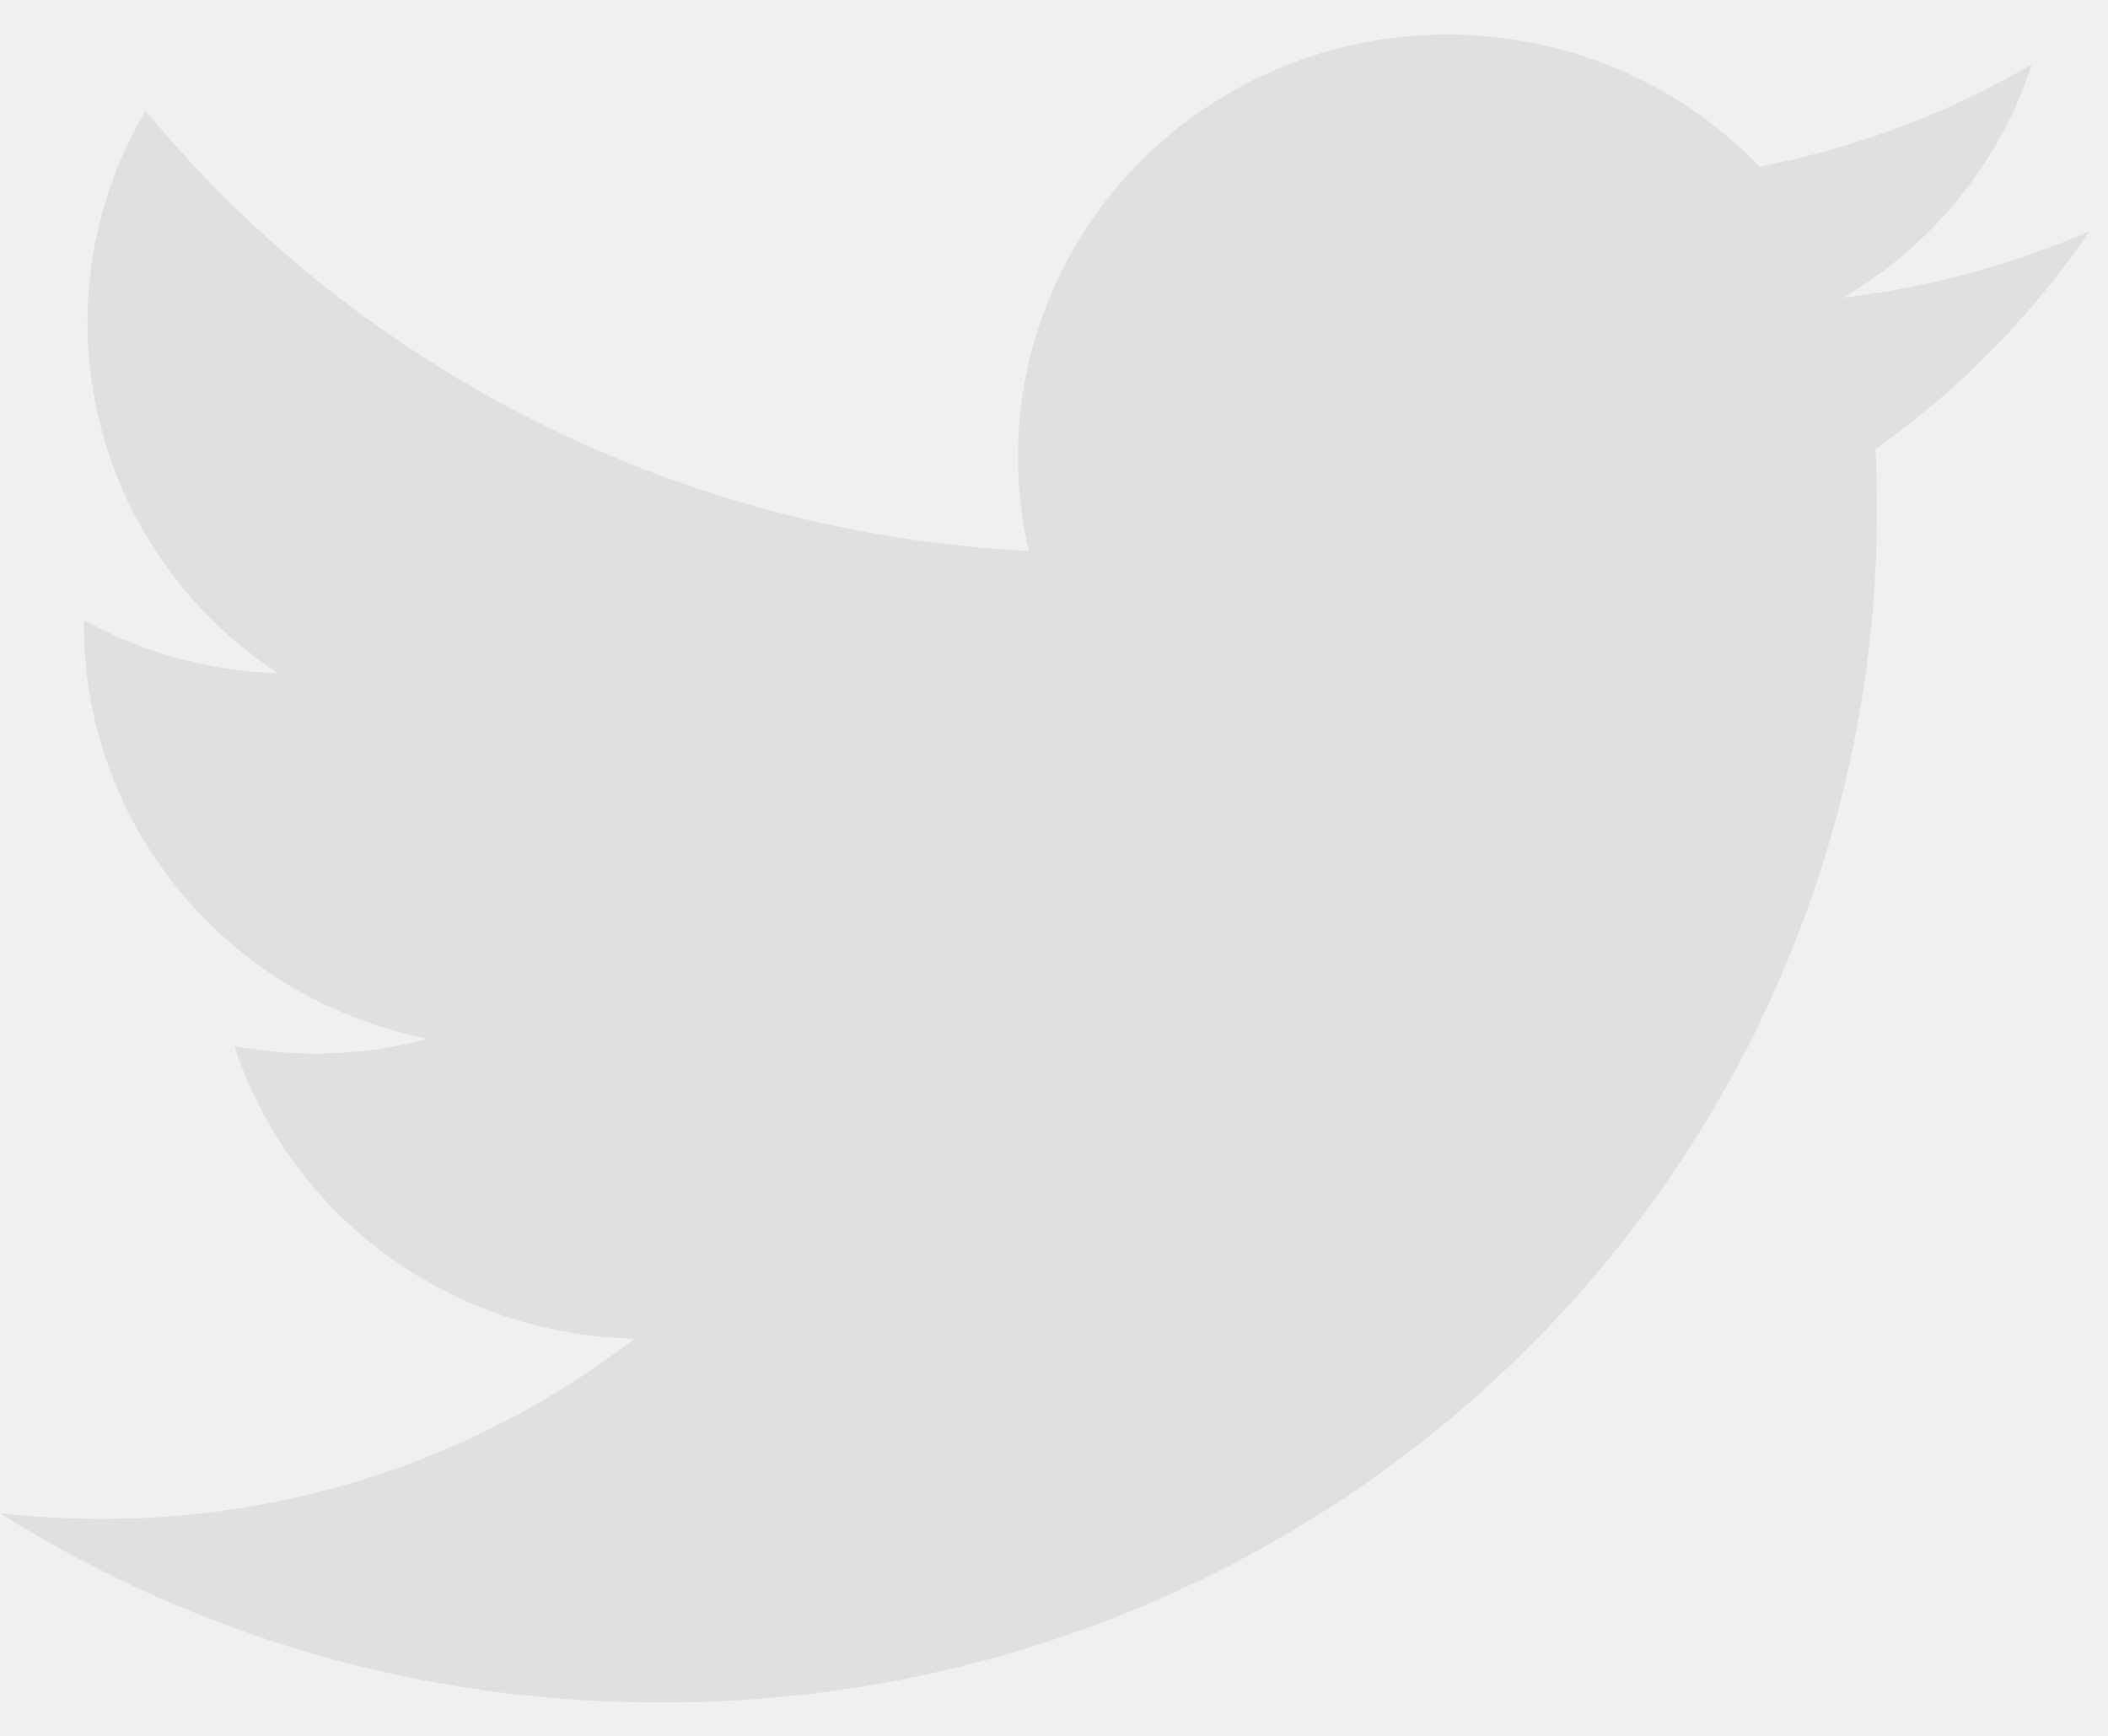
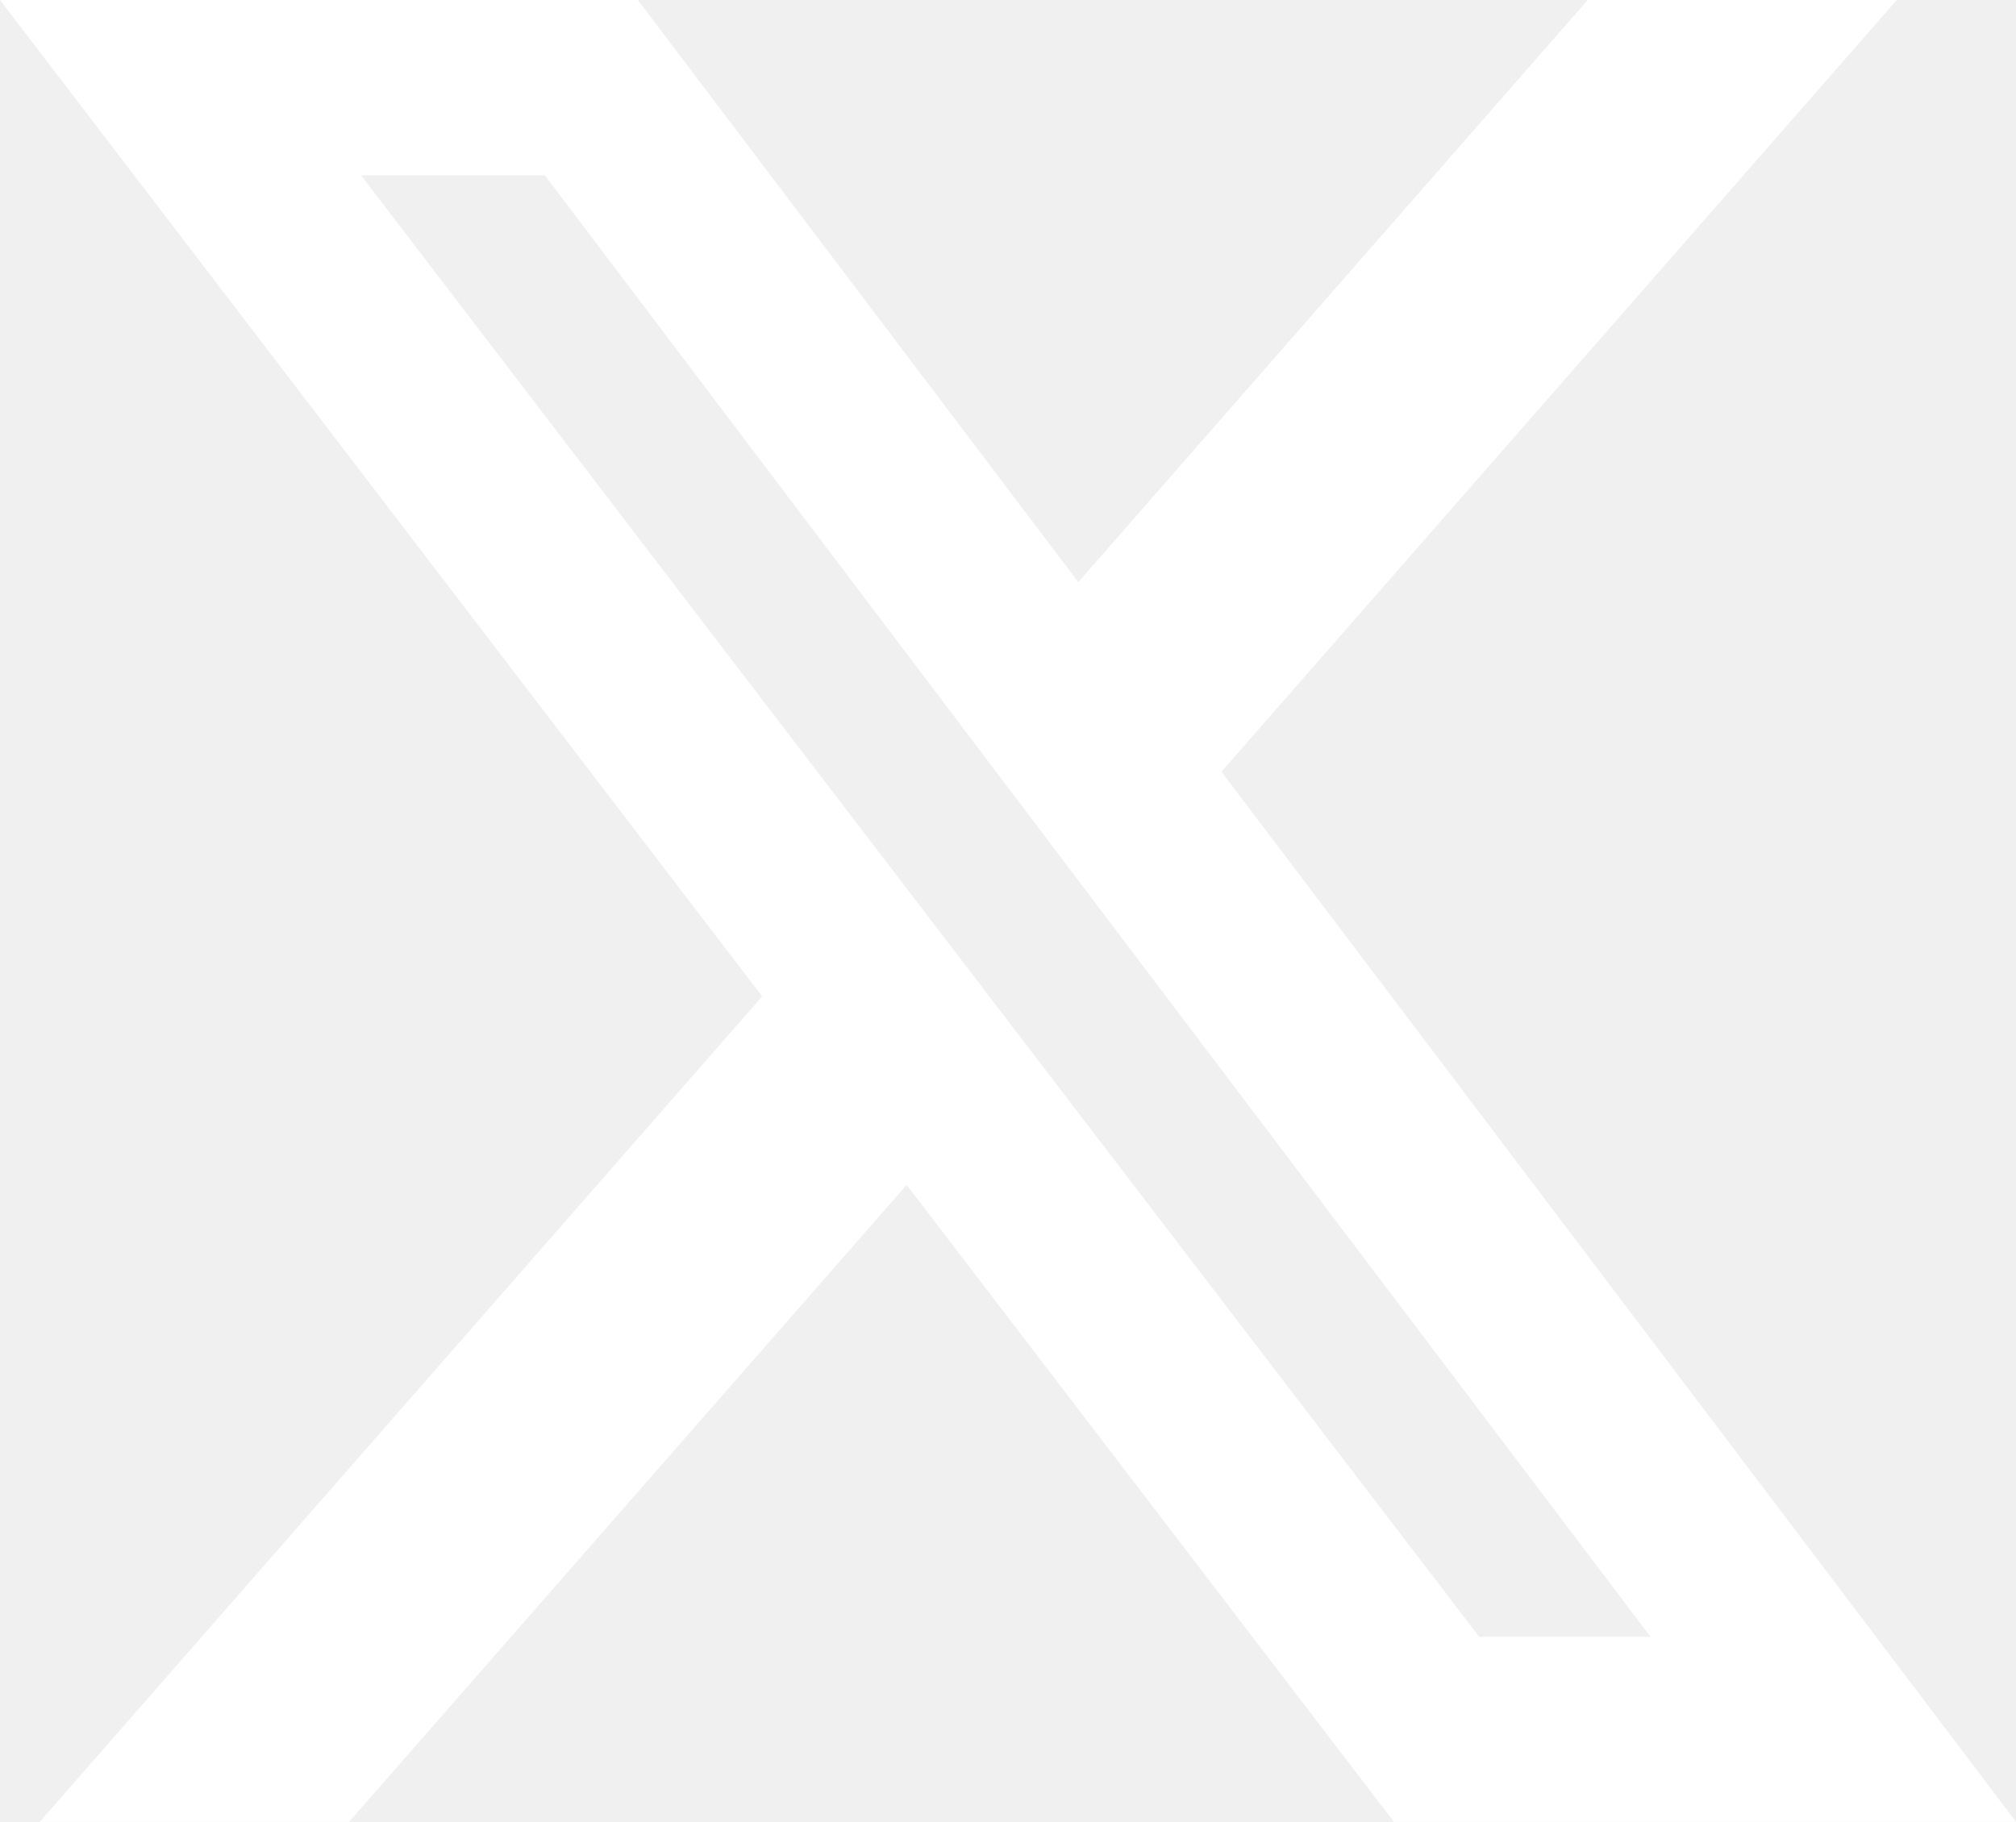
- <svg xmlns="http://www.w3.org/2000/svg" width="51" height="42" viewBox="0 0 51 42" fill="none">
-   <path d="M44.597 7.199C46.764 5.926 48.385 3.922 49.157 1.56C47.122 2.747 44.895 3.584 42.572 4.033C39.352 0.685 34.25 -0.129 30.117 2.044C25.985 4.217 23.844 8.841 24.892 13.331C16.553 12.919 8.784 9.048 3.519 2.681C0.771 7.34 2.175 13.295 6.728 16.29C5.082 16.238 3.472 15.8 2.032 15.012C2.032 15.055 2.032 15.098 2.032 15.14C2.033 19.993 5.513 24.173 10.353 25.134C8.826 25.543 7.224 25.603 5.67 25.31C7.031 29.46 10.922 32.303 15.358 32.388C11.684 35.221 7.147 36.758 2.477 36.751C1.649 36.752 0.822 36.705 0 36.611C4.742 39.605 10.262 41.195 15.899 41.19C23.742 41.242 31.279 38.204 36.825 32.754C42.37 27.303 45.461 19.896 45.407 12.188C45.407 11.747 45.396 11.307 45.375 10.87C47.406 9.428 49.159 7.641 50.552 5.593C48.66 6.417 46.653 6.958 44.597 7.199Z" fill="#E0E0E0" />
+ <svg xmlns="http://www.w3.org/2000/svg" shape-rendering="geometricPrecision" text-rendering="geometricPrecision" image-rendering="optimizeQuality" fill-rule="evenodd" clip-rule="evenodd" viewBox="0 0 512 462.799">
+   <path fill="#fff" fill-rule="nonzero" d="M403.229 0h78.506L310.219 196.04 512 462.799H354.002L230.261 301.007 88.669 462.799h-78.56l183.455-209.683L0 0h161.999l111.856 147.88L403.229 0zm-27.556 415.805h43.505L138.363 44.527h-46.68l283.99 371.278z" />
</svg>
